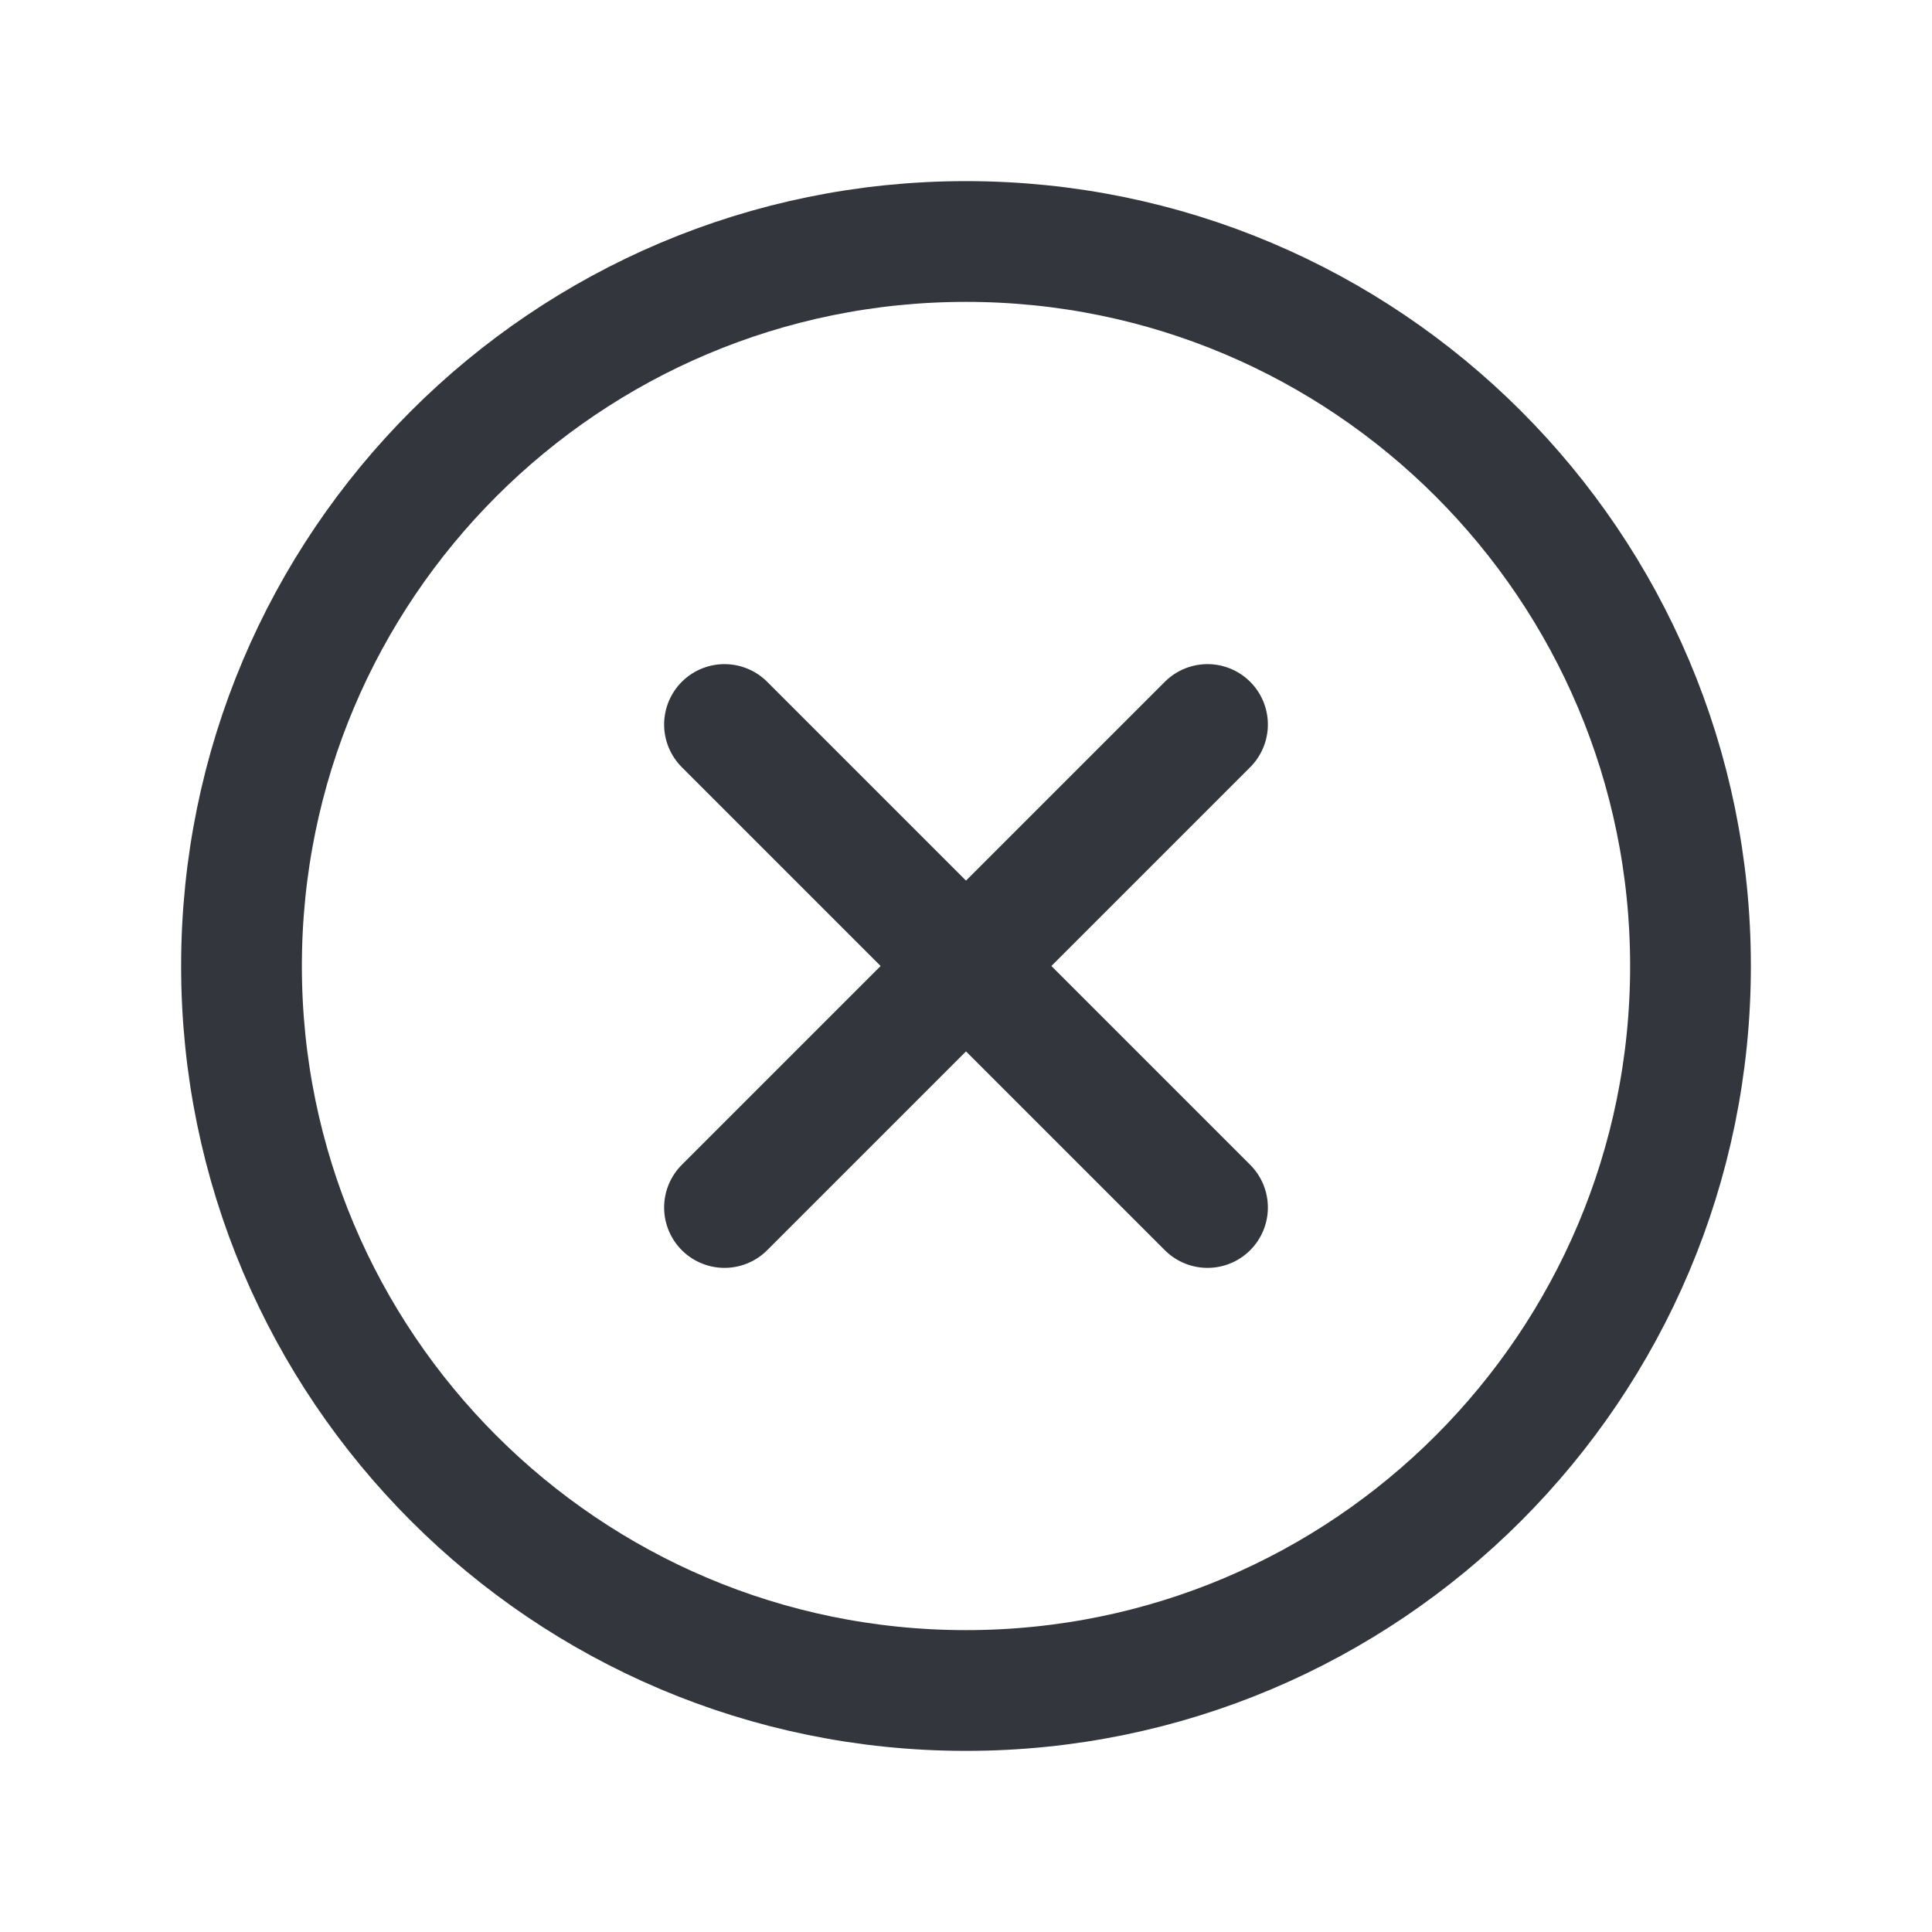
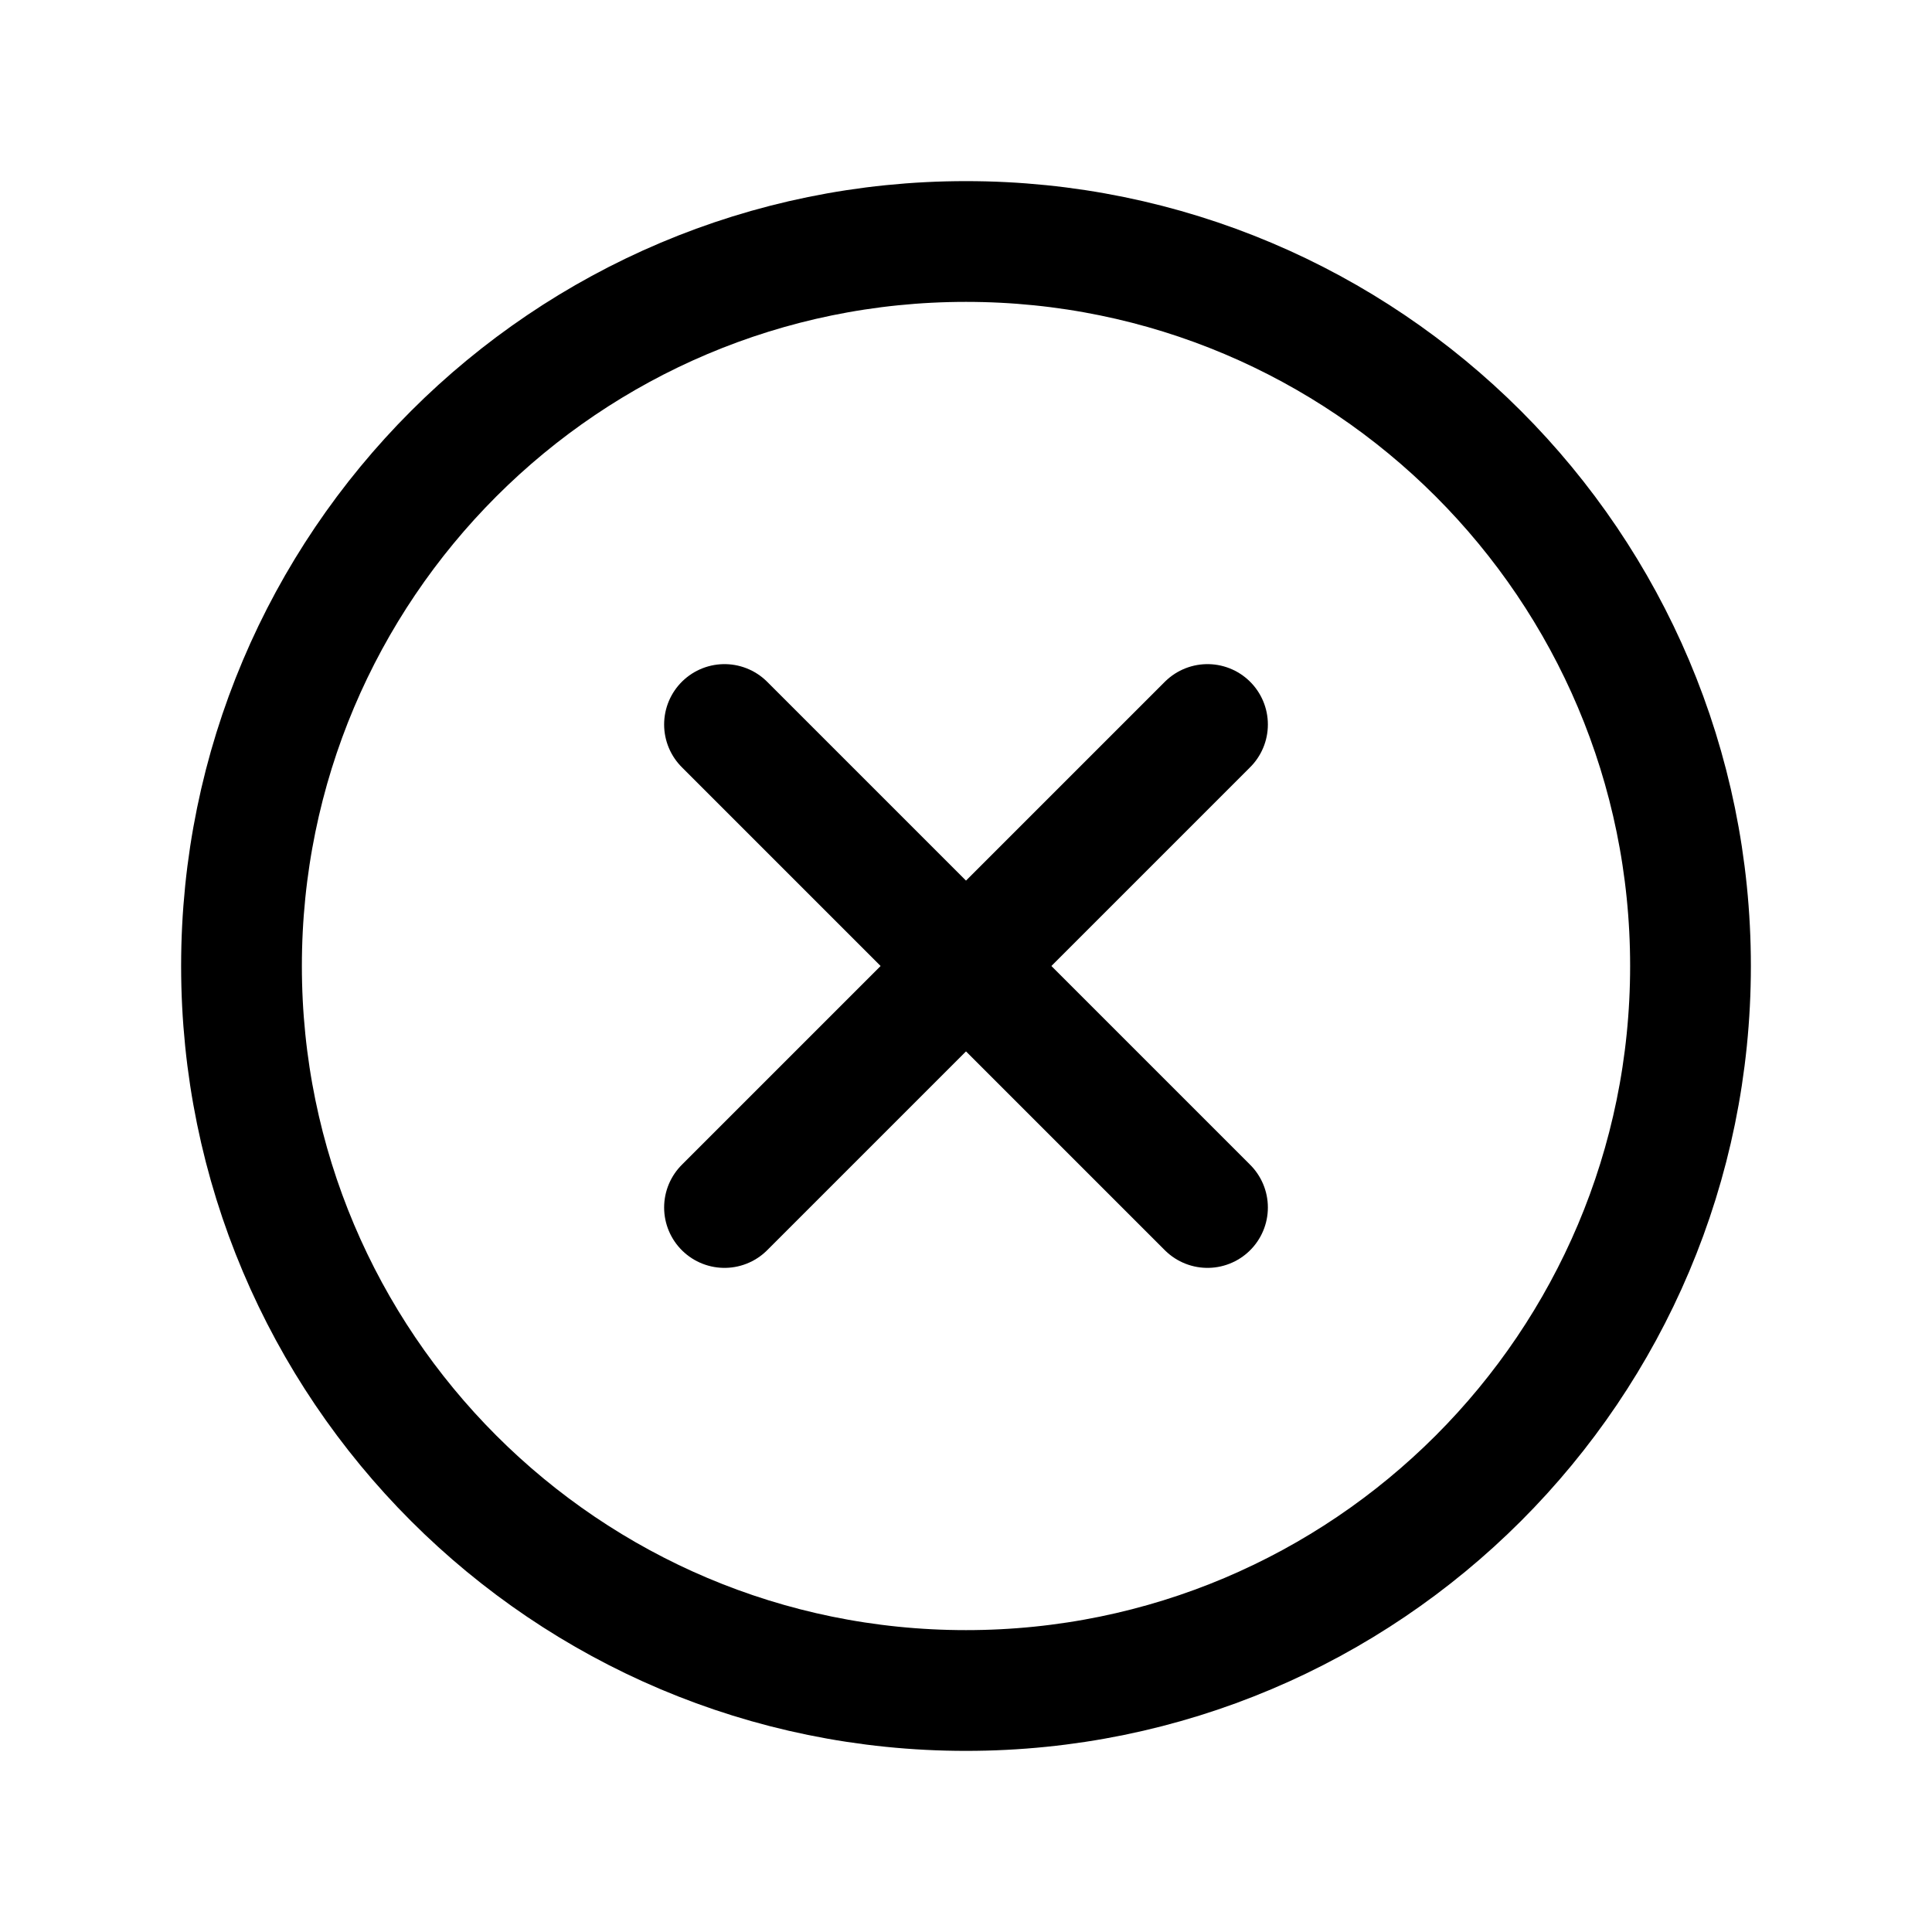
<svg xmlns="http://www.w3.org/2000/svg" width="24" height="24" viewBox="0 0 24 24" fill="none">
-   <path d="M12 21C16.971 21 21 16.971 21 12C21 7.029 16.971 3 12 3C7.029 3 3 7.029 3 12C3 16.971 7.029 21 12 21Z" stroke="#33363C" stroke-width="1.5" stroke-miterlimit="10" stroke-linecap="round" stroke-linejoin="round" />
-   <path d="M15 15L9 9" stroke="#33363C" stroke-width="1.5" stroke-miterlimit="10" stroke-linecap="round" stroke-linejoin="round" />
-   <path d="M15 9L9 15" stroke="#33363C" stroke-width="1.5" stroke-miterlimit="10" stroke-linecap="round" stroke-linejoin="round" />
+   <path d="M12 21C16.971 21 21 16.971 21 12C21 7.029 16.971 3 12 3C7.029 3 3 7.029 3 12C3 16.971 7.029 21 12 21Z" stroke="currentColor" stroke-width="1.5" stroke-miterlimit="10" stroke-linecap="round" stroke-linejoin="round" />
+   <path d="M15 15L9 9" stroke="currentColor" stroke-width="1.5" stroke-miterlimit="10" stroke-linecap="round" stroke-linejoin="round" />
+   <path d="M15 9L9 15" stroke="currentColor" stroke-width="1.5" stroke-miterlimit="10" stroke-linecap="round" stroke-linejoin="round" />
</svg>
